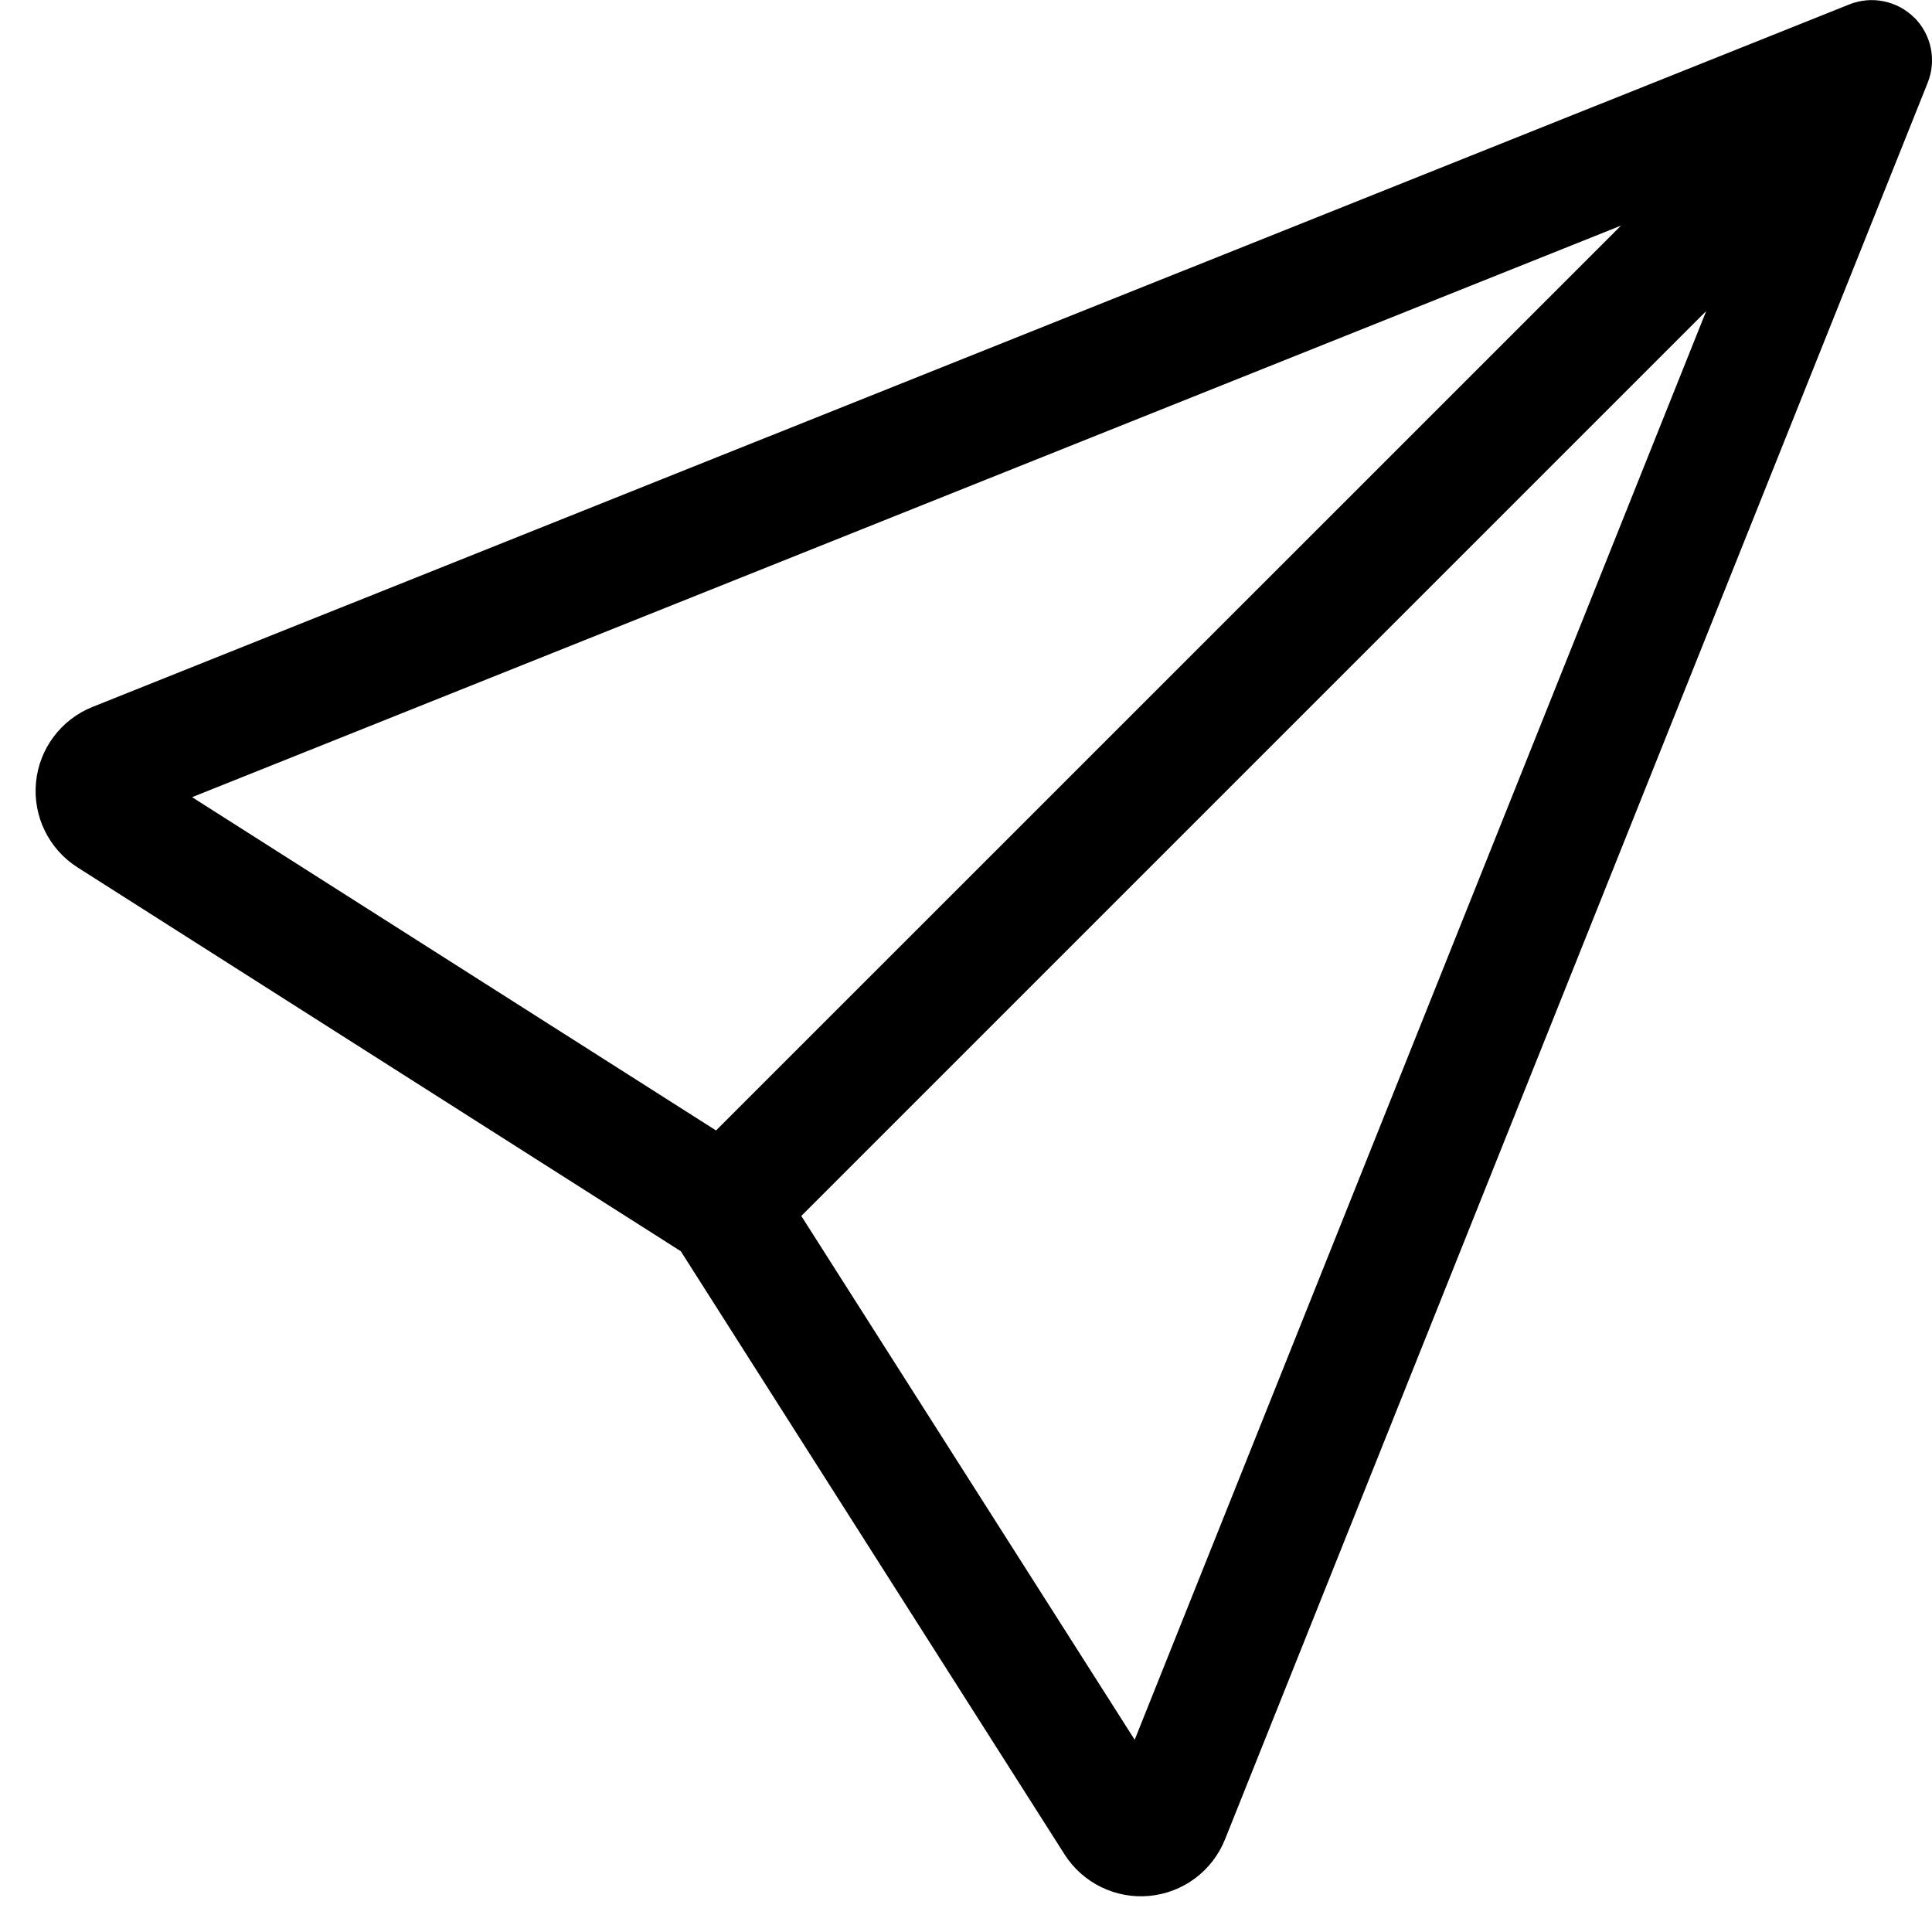
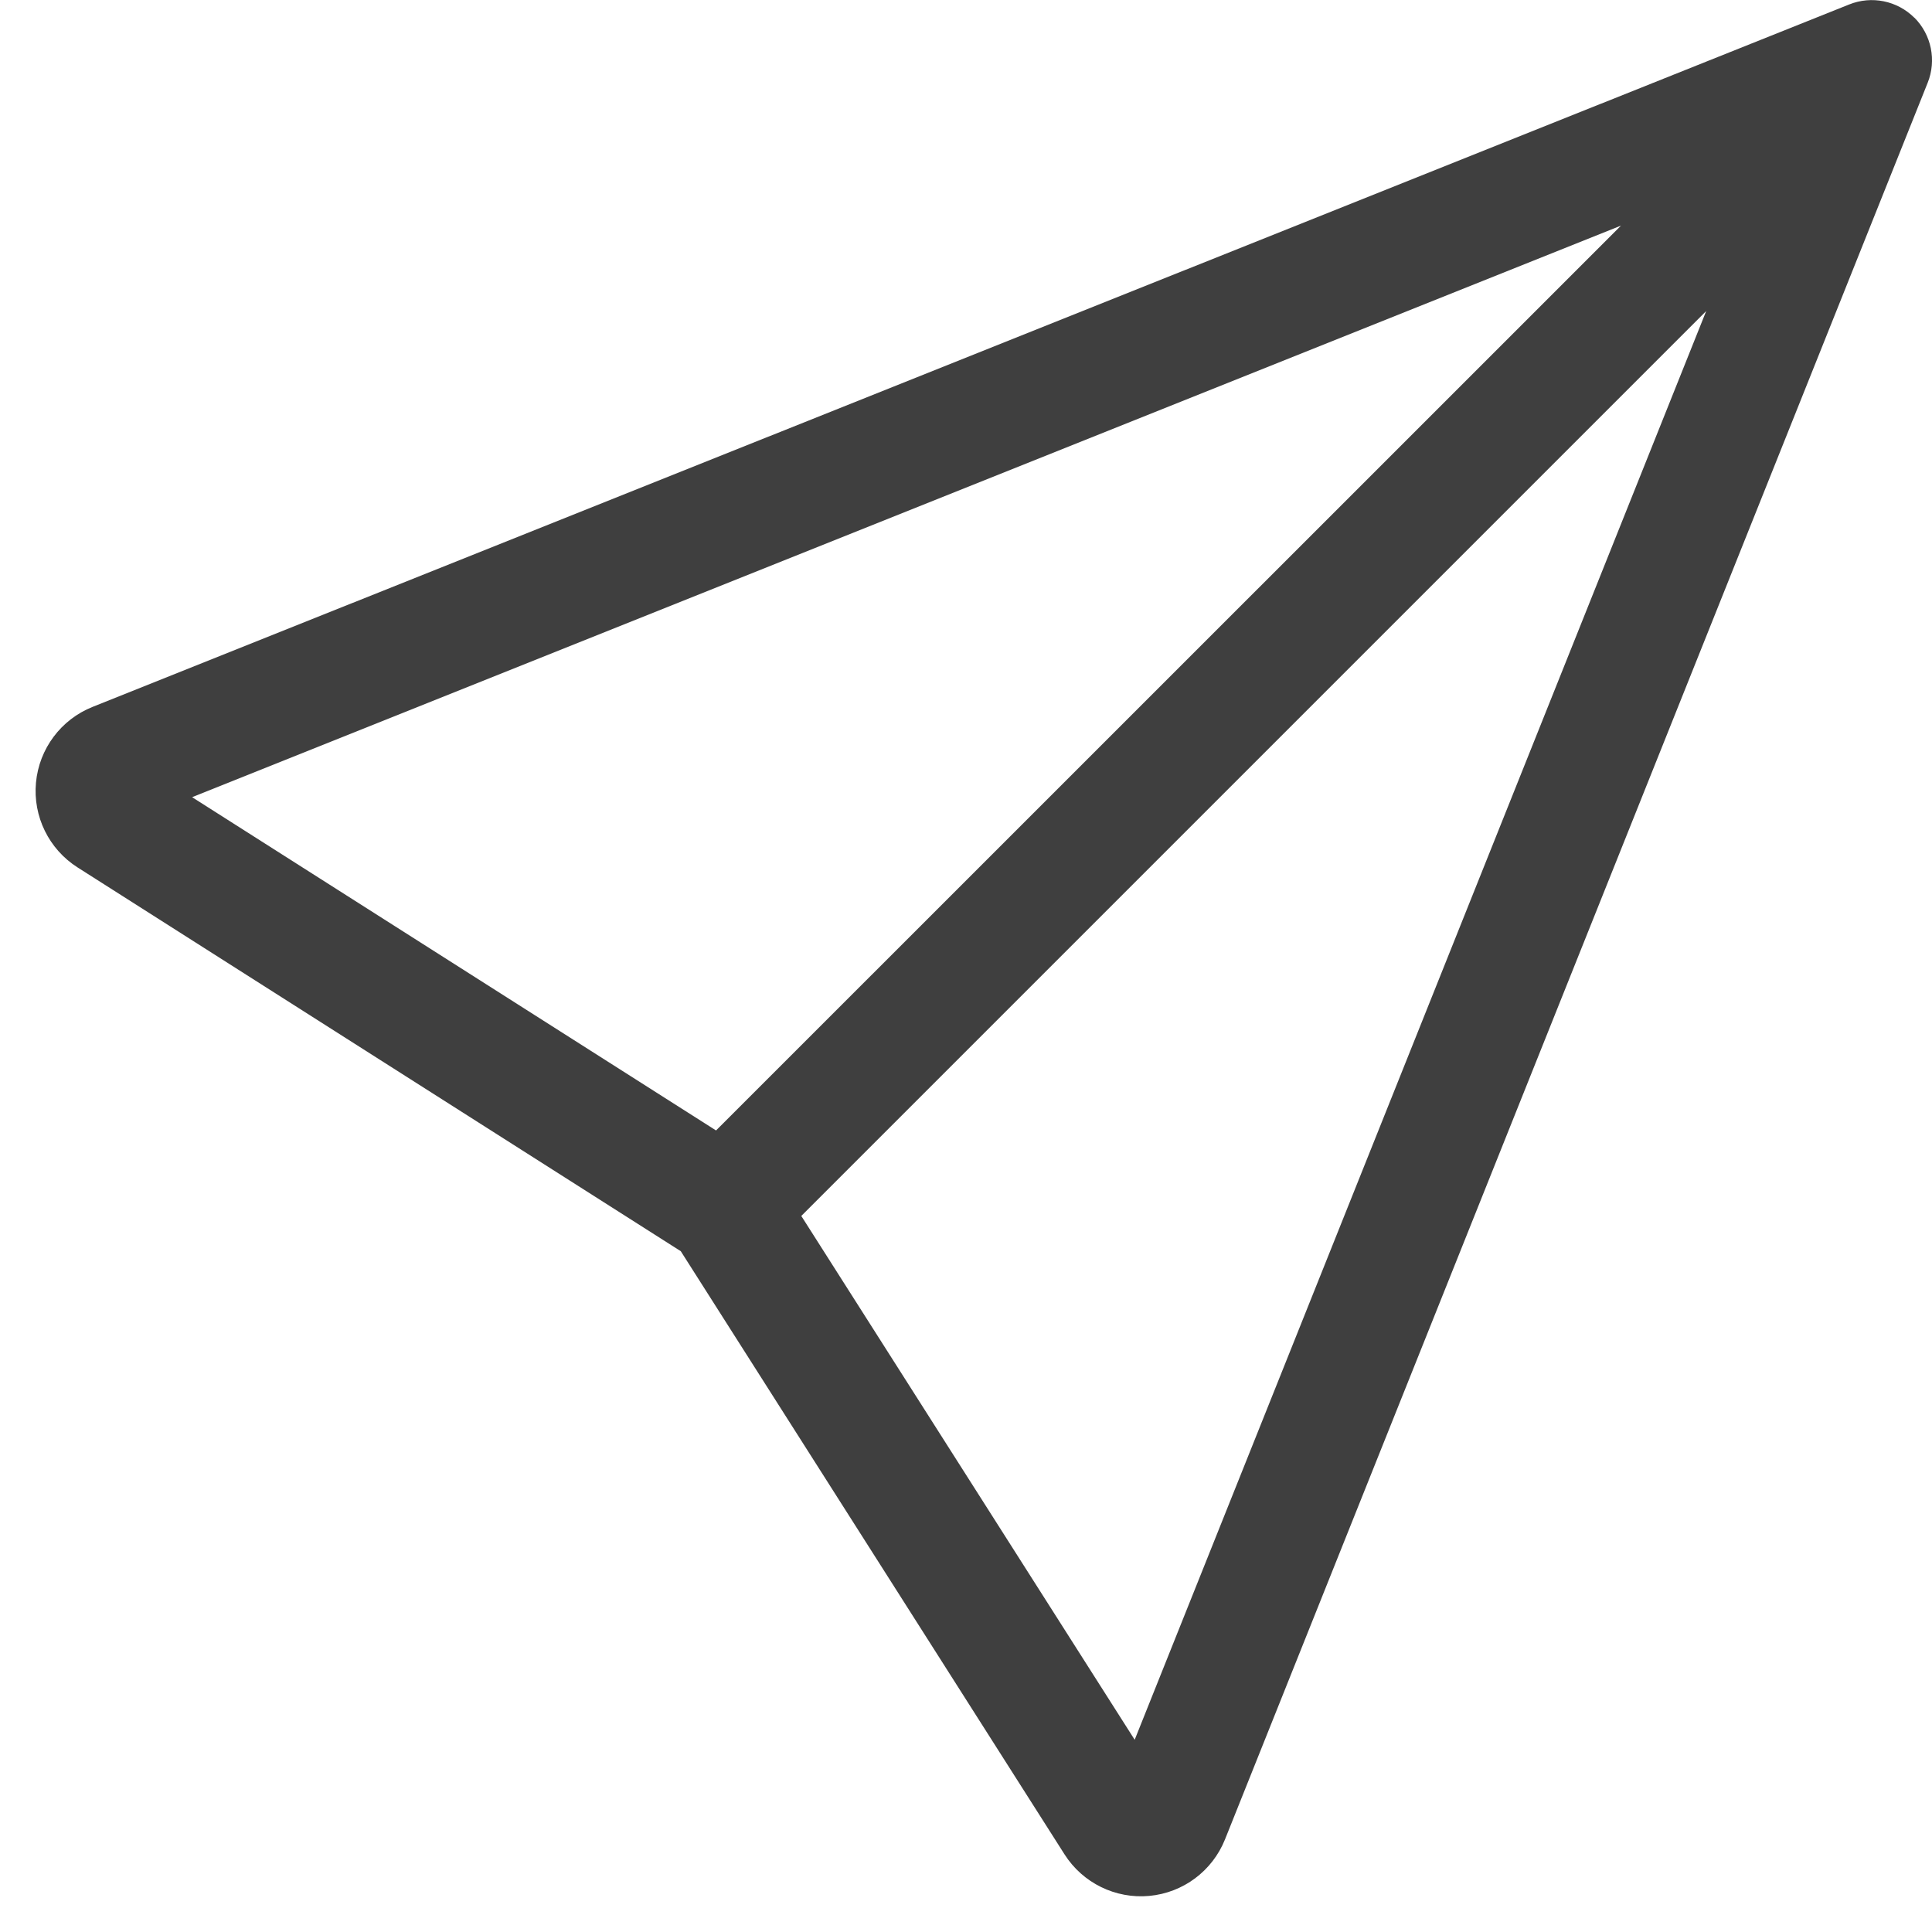
<svg xmlns="http://www.w3.org/2000/svg" width="16" height="16" fill="currentColor" class="bi bi-send" viewBox="0 0 16 16">
-   <path d="M15.854.146a.5.5 0 0 1 .11.54l-5.819 14.547a.75.75 0 0 1-1.329.124l-3.178-4.995L.643 7.184a.75.75 0 0 1 .124-1.33L15.314.037a.5.5 0 0 1 .54.11ZM6.636 10.07l2.761 4.338L14.13 2.576 6.636 10.07Zm6.787-8.201L1.591 6.602l4.339 2.76 7.494-7.493Z" />
+   <path d="M15.854.146a.5.5 0 0 1 .11.54l-5.819 14.547a.75.75 0 0 1-1.329.124l-3.178-4.995L.643 7.184a.75.75 0 0 1 .124-1.33L15.314.037a.5.5 0 0 1 .54.11ZM6.636 10.07l2.761 4.338L14.13 2.576 6.636 10.07Zm6.787-8.201L1.591 6.602l4.339 2.76 7.494-7.493Z" fill="#3F3F3F" />
</svg>
